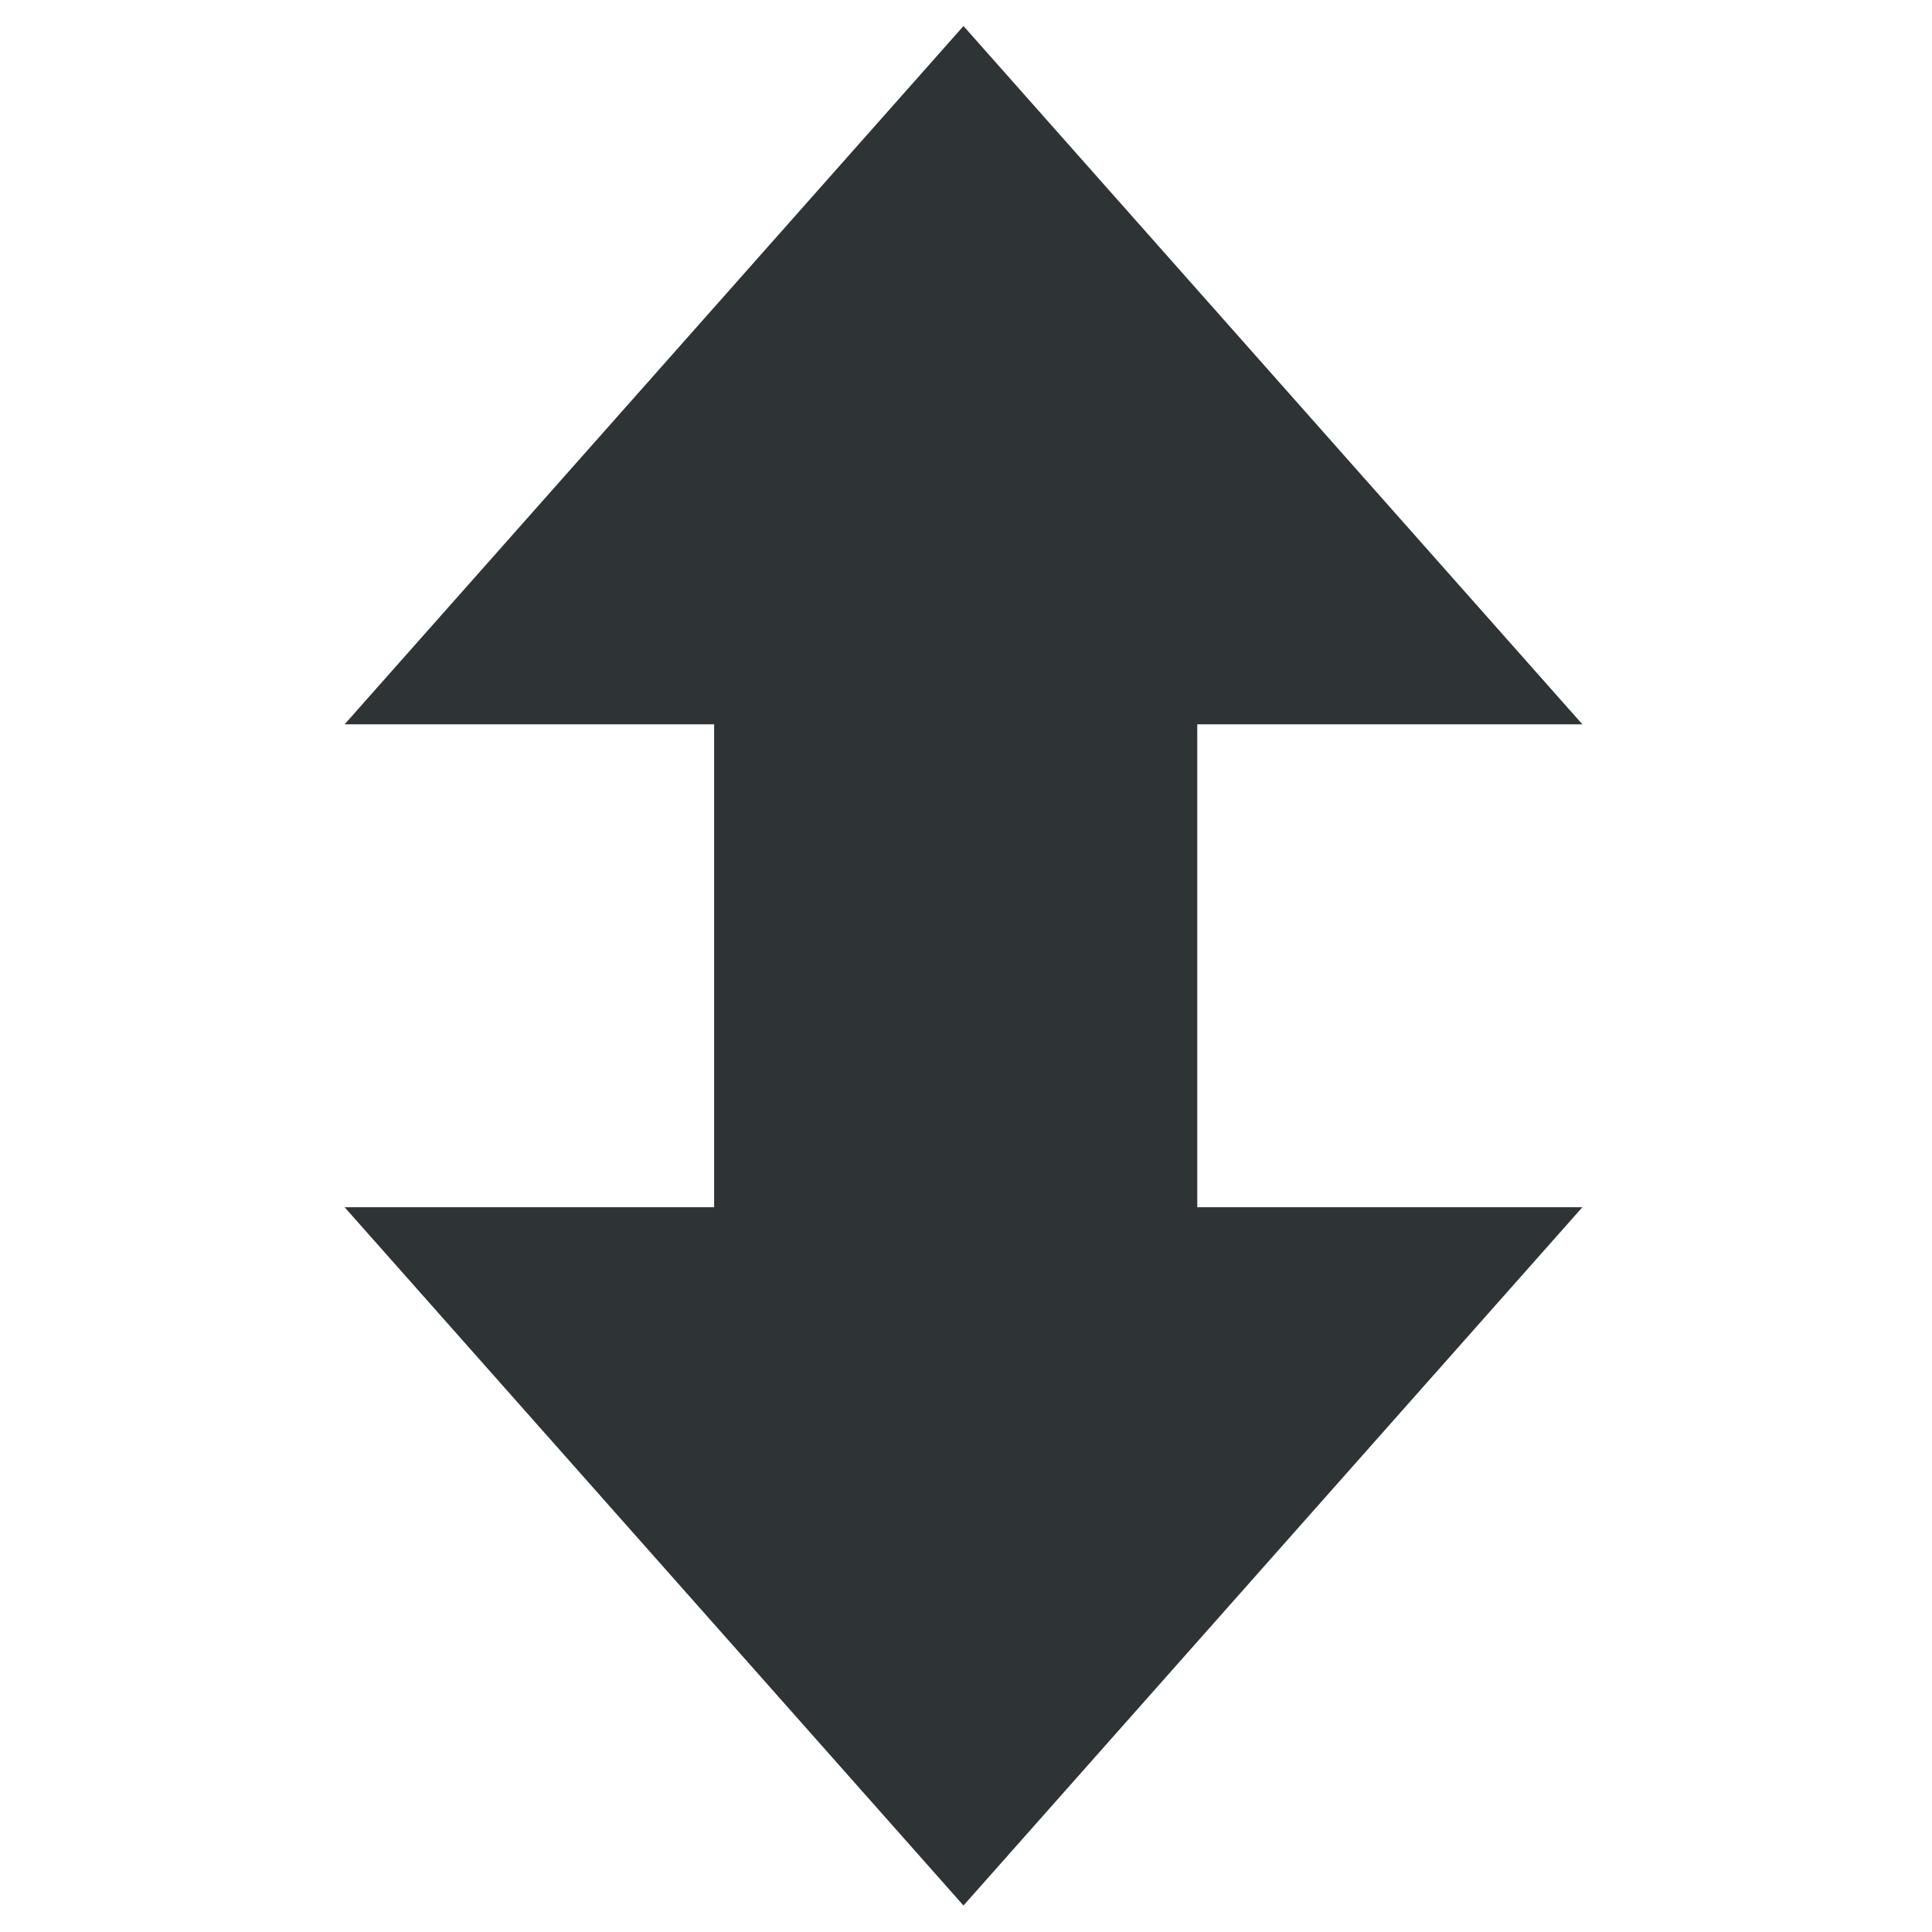
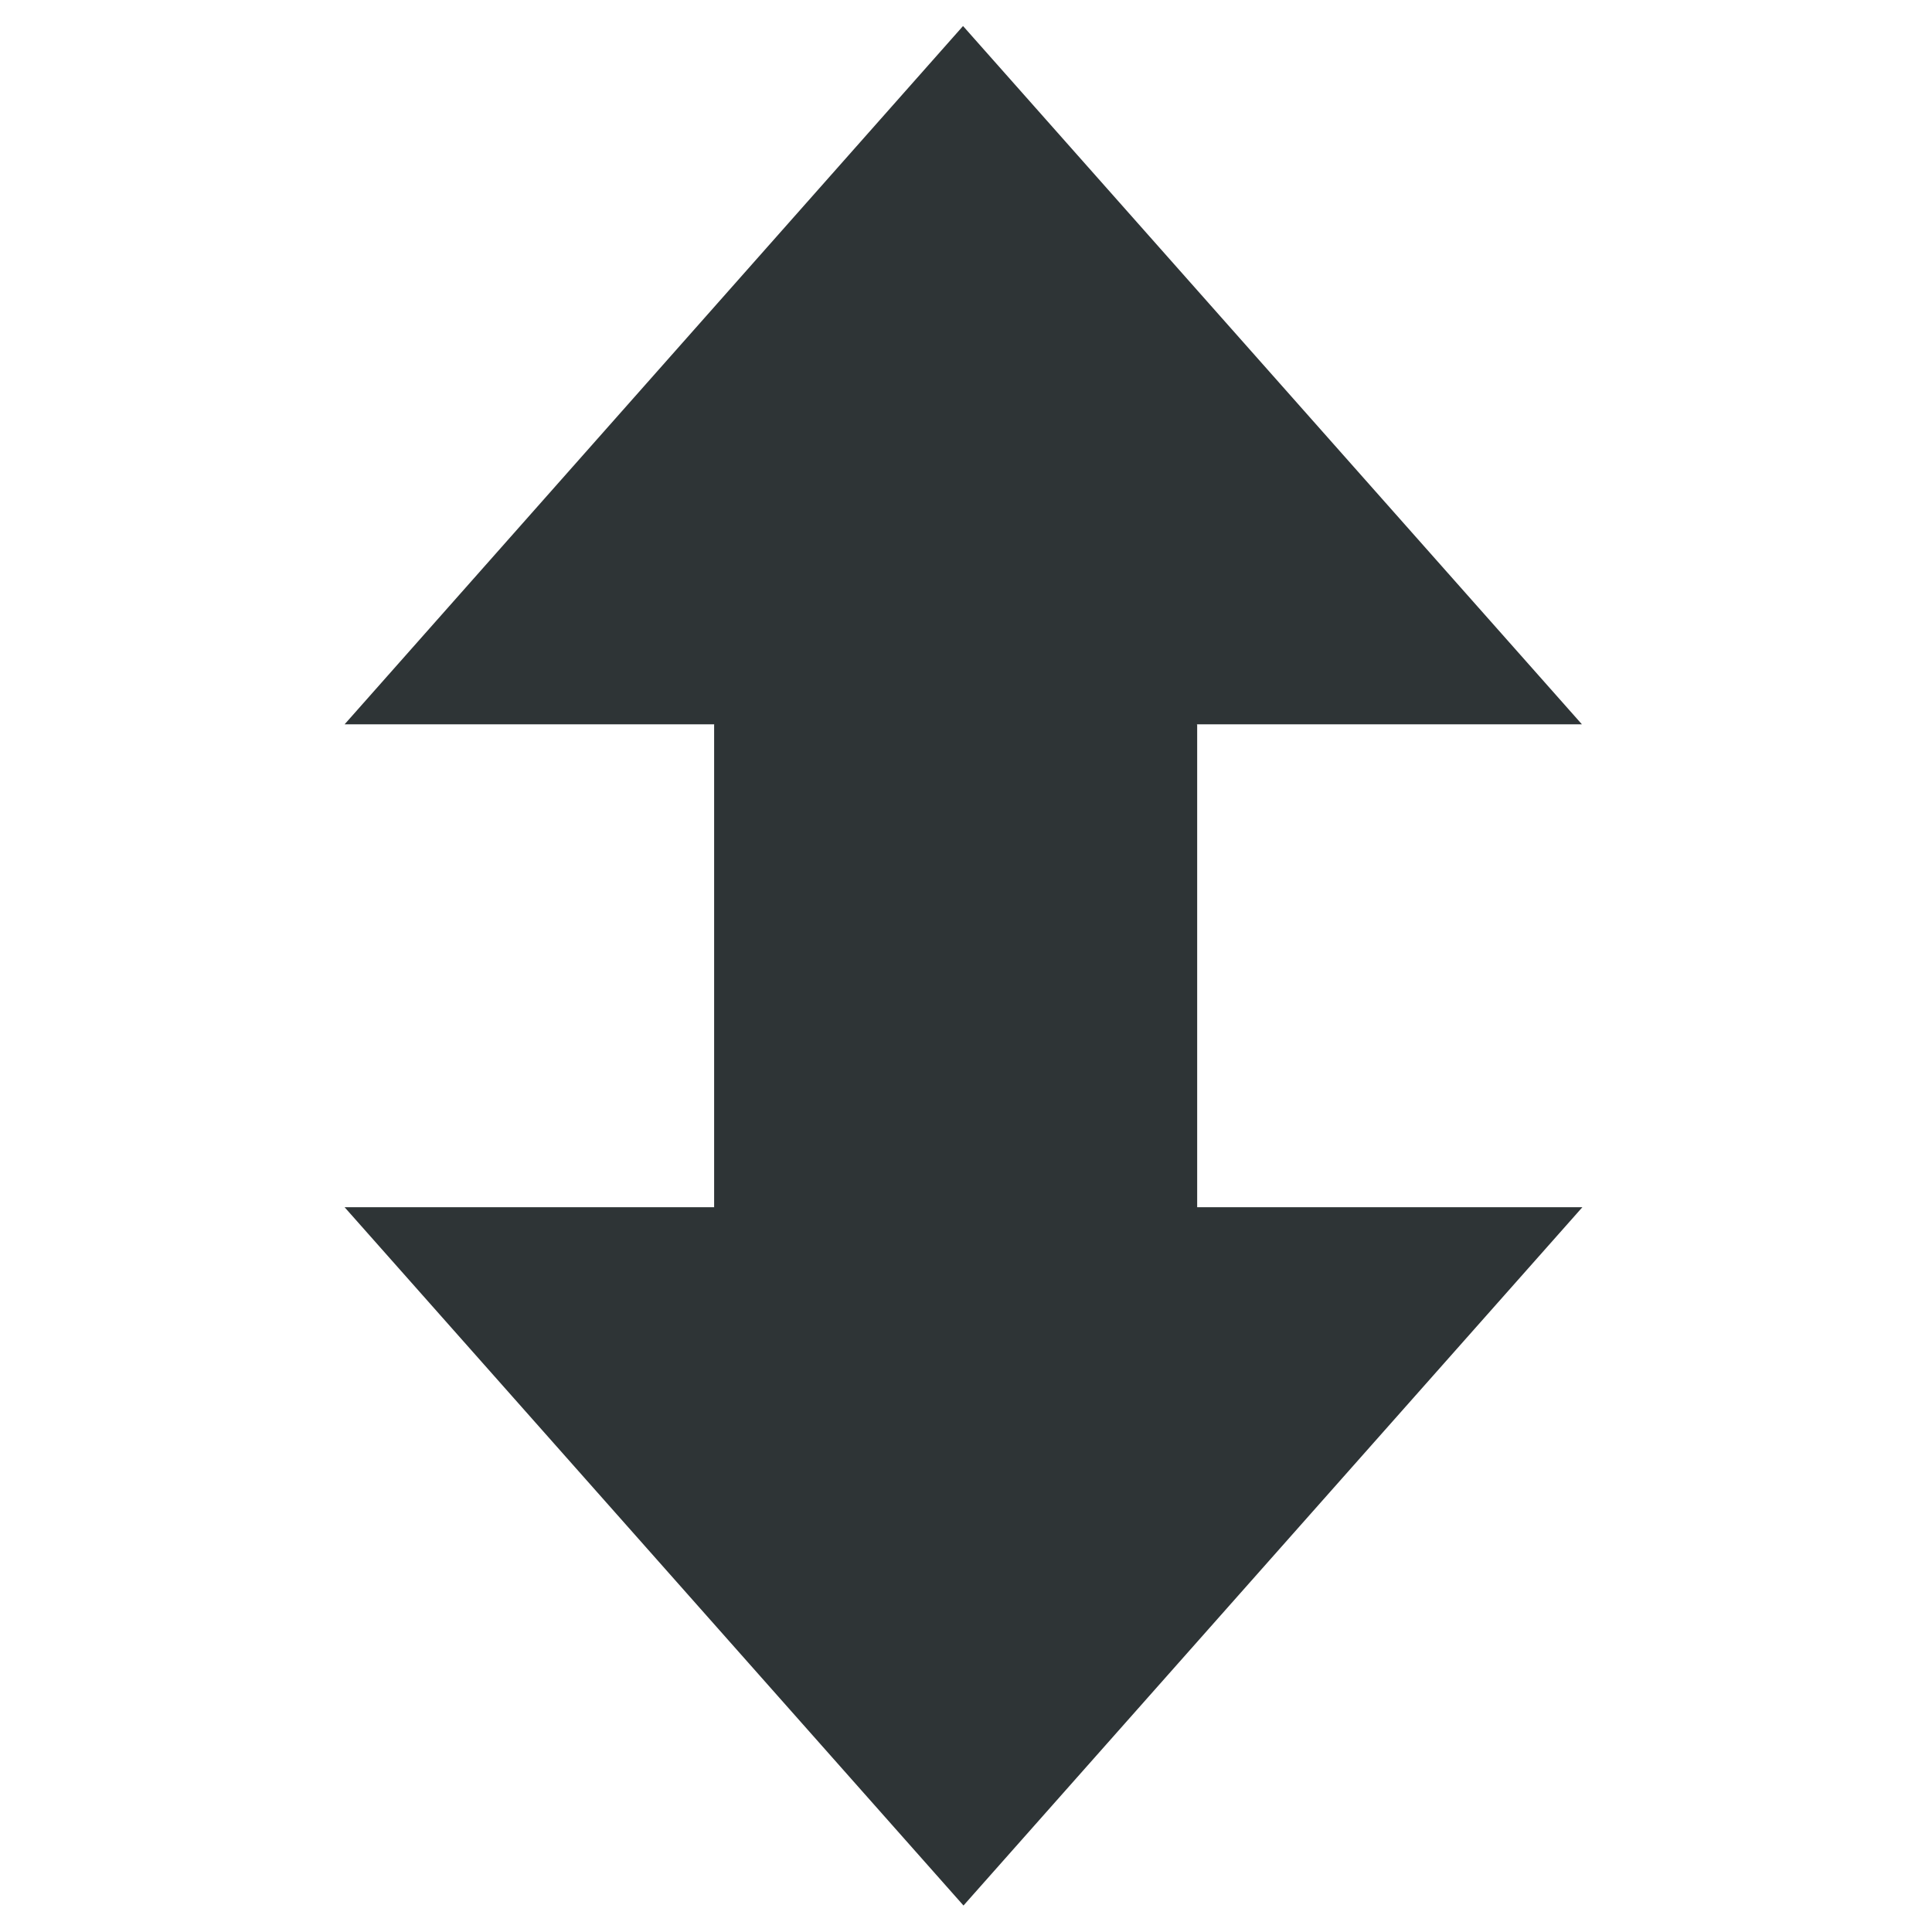
- <svg xmlns="http://www.w3.org/2000/svg" width="4.233mm" height="4.233mm" version="1.1" viewBox="0 0 4.233 4.233" id="svg923">
-   <defs id="defs927" />
-   <path style="color:#000000;display:inline;overflow:visible;visibility:visible;fill:#2e3436;fill-opacity:1;stroke:none;stroke-width:0.529;stroke-linecap:round;stroke-linejoin:round;stroke-opacity:1;marker:none;enable-background:new" d="M 1.565,2.645 V 1.587 H 0.755 L 2.111,0.057 3.467,1.587 H 2.623 v 1.058 z" id="path10288" />
-   <path style="color:#000000;display:inline;overflow:visible;visibility:visible;fill:#2e3436;fill-opacity:1;stroke:none;stroke-width:0.529;stroke-linecap:round;stroke-linejoin:round;stroke-opacity:1;marker:none;enable-background:new" d="M 1.565,1.587 V 2.645 H 0.755 L 2.111,4.175 3.467,2.645 H 2.623 V 1.587 Z" id="path8216" />
+ <svg xmlns="http://www.w3.org/2000/svg" width="16" height="16" viewBox="0 0 4.233 4.233">
+   <path style="color:#000;display:inline;overflow:visible;visibility:visible;fill:#2e3436;fill-opacity:1;stroke:none;stroke-width:.529;stroke-linecap:round;stroke-linejoin:round;stroke-opacity:1;marker:none;enable-background:new" d="M1.565 2.645V1.587h-.81L2.11.057l1.356 1.53h-.844v1.058z" />
+   <path style="color:#000;display:inline;overflow:visible;visibility:visible;fill:#2e3436;fill-opacity:1;stroke:none;stroke-width:.529;stroke-linecap:round;stroke-linejoin:round;stroke-opacity:1;marker:none;enable-background:new" d="M1.565 1.587v1.058h-.81l1.356 1.53 1.356-1.53h-.844V1.587Z" />
</svg>
